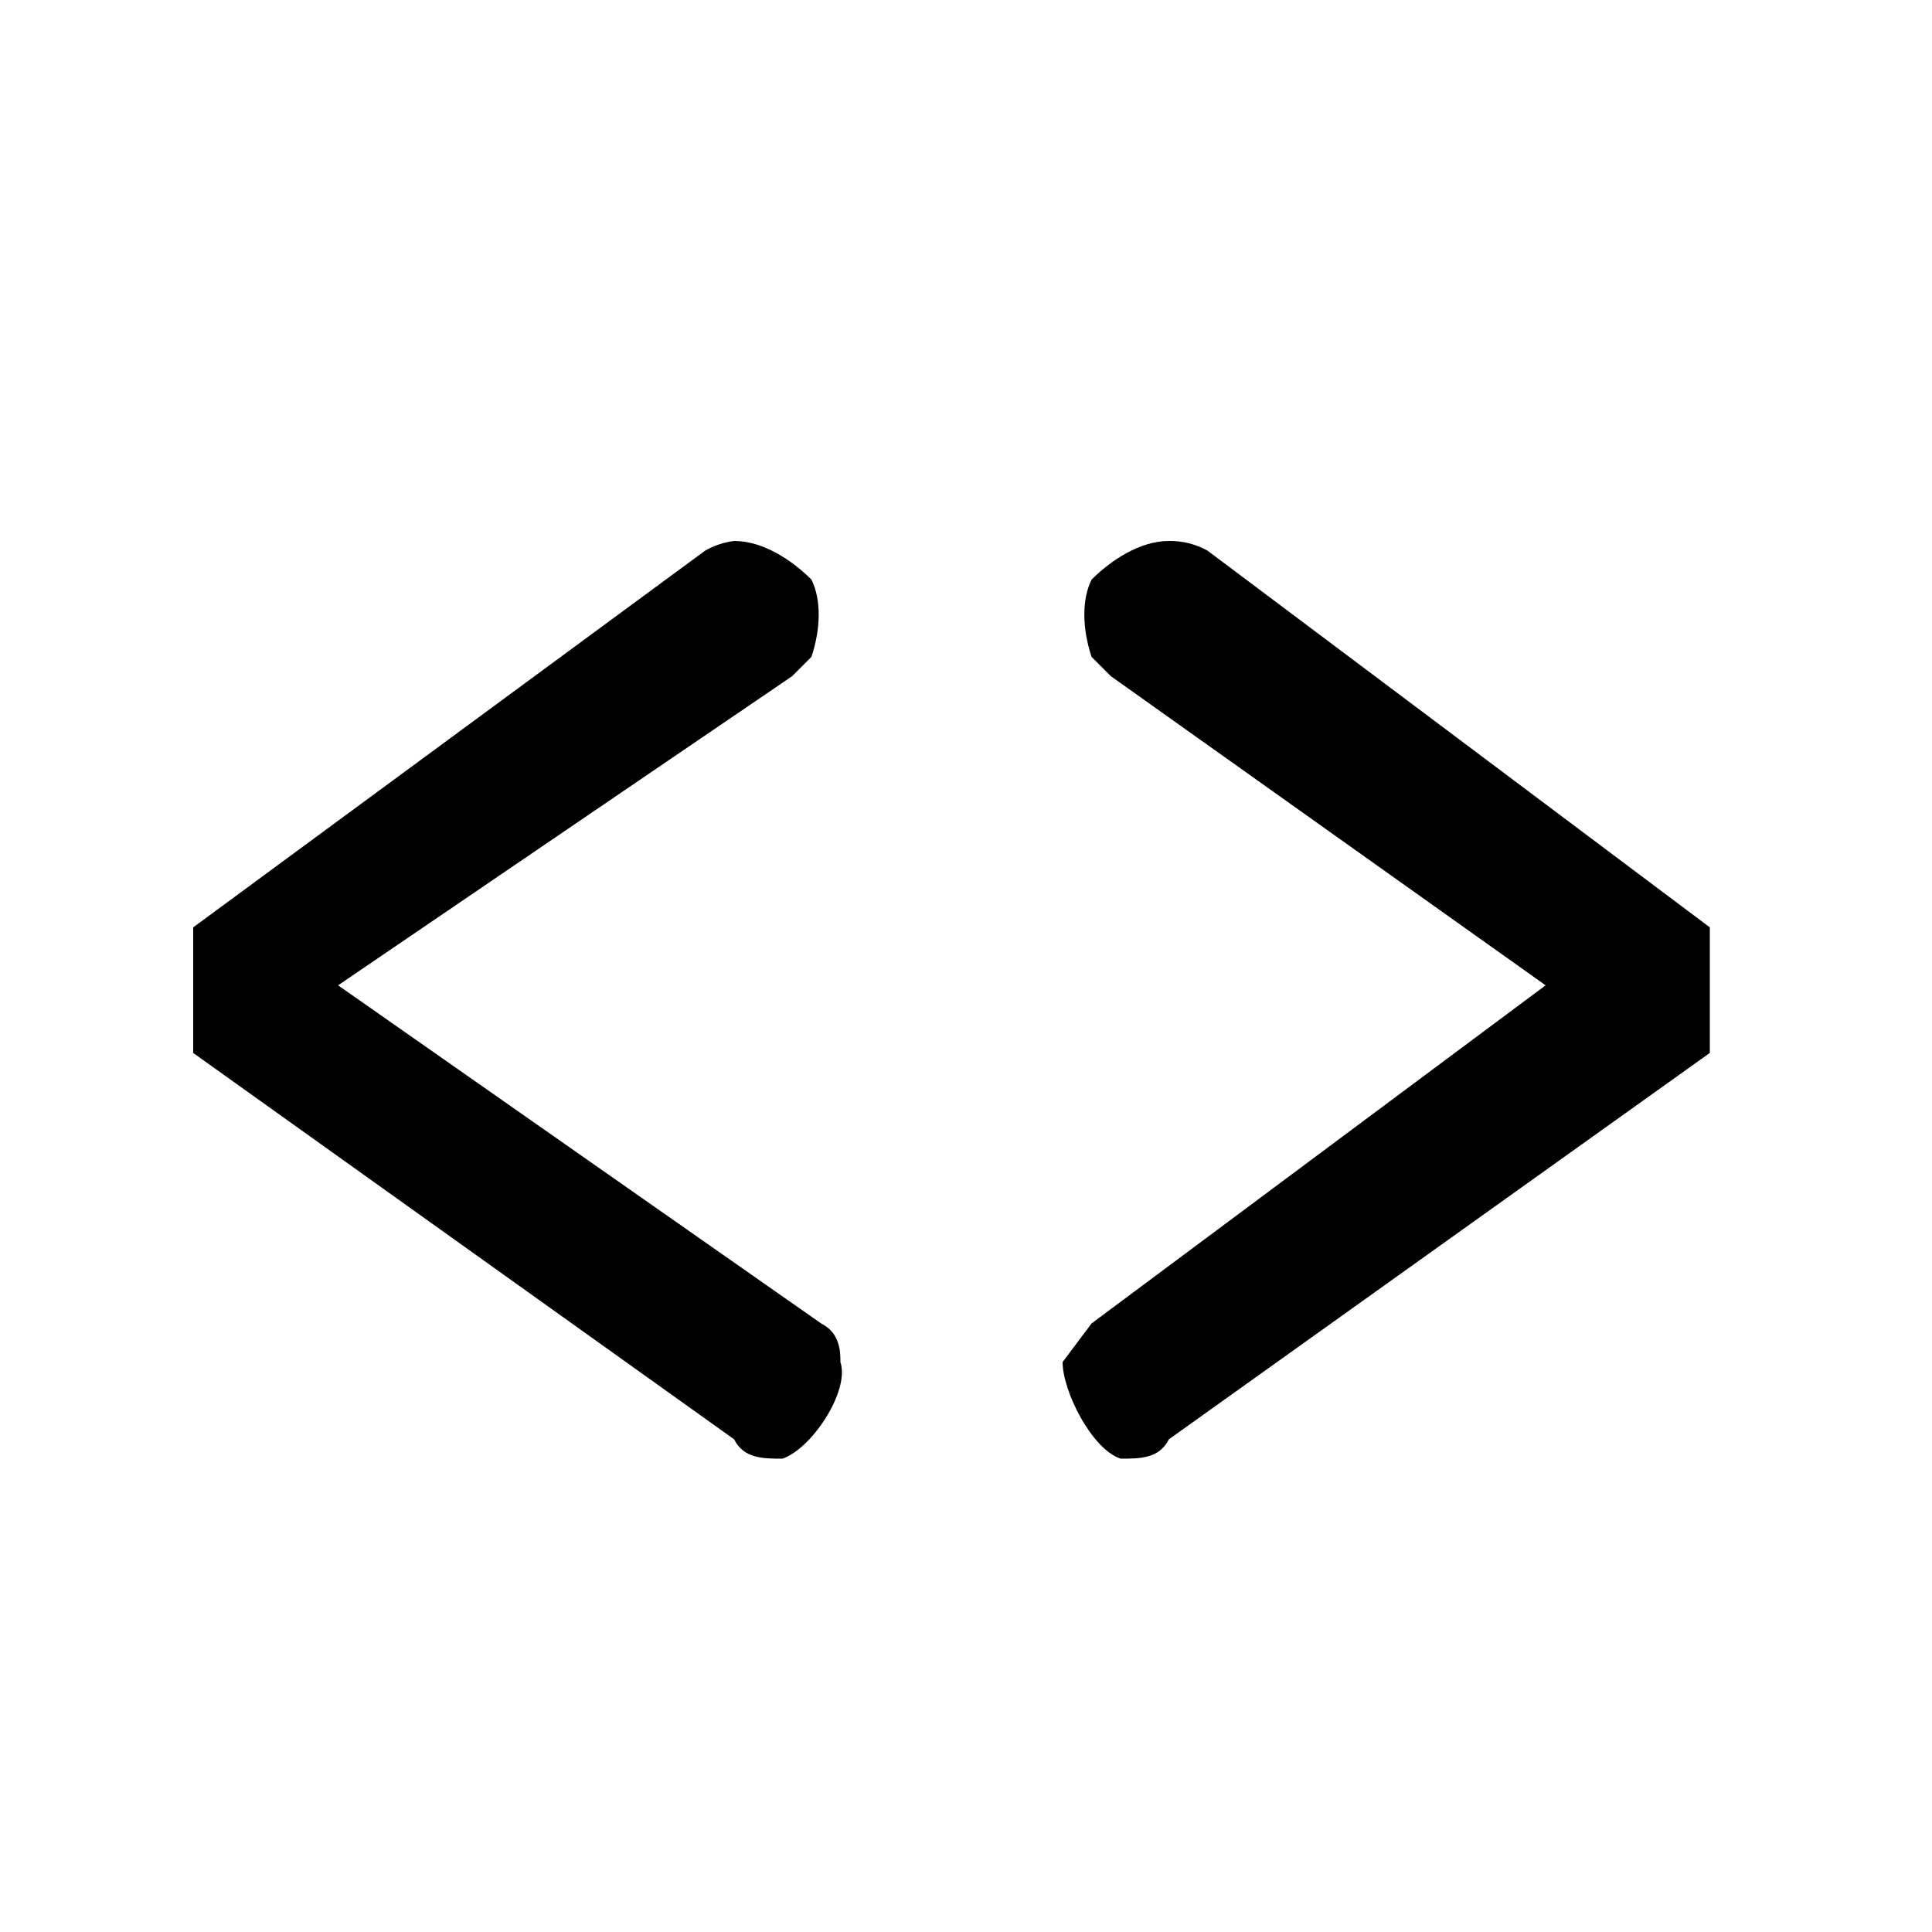
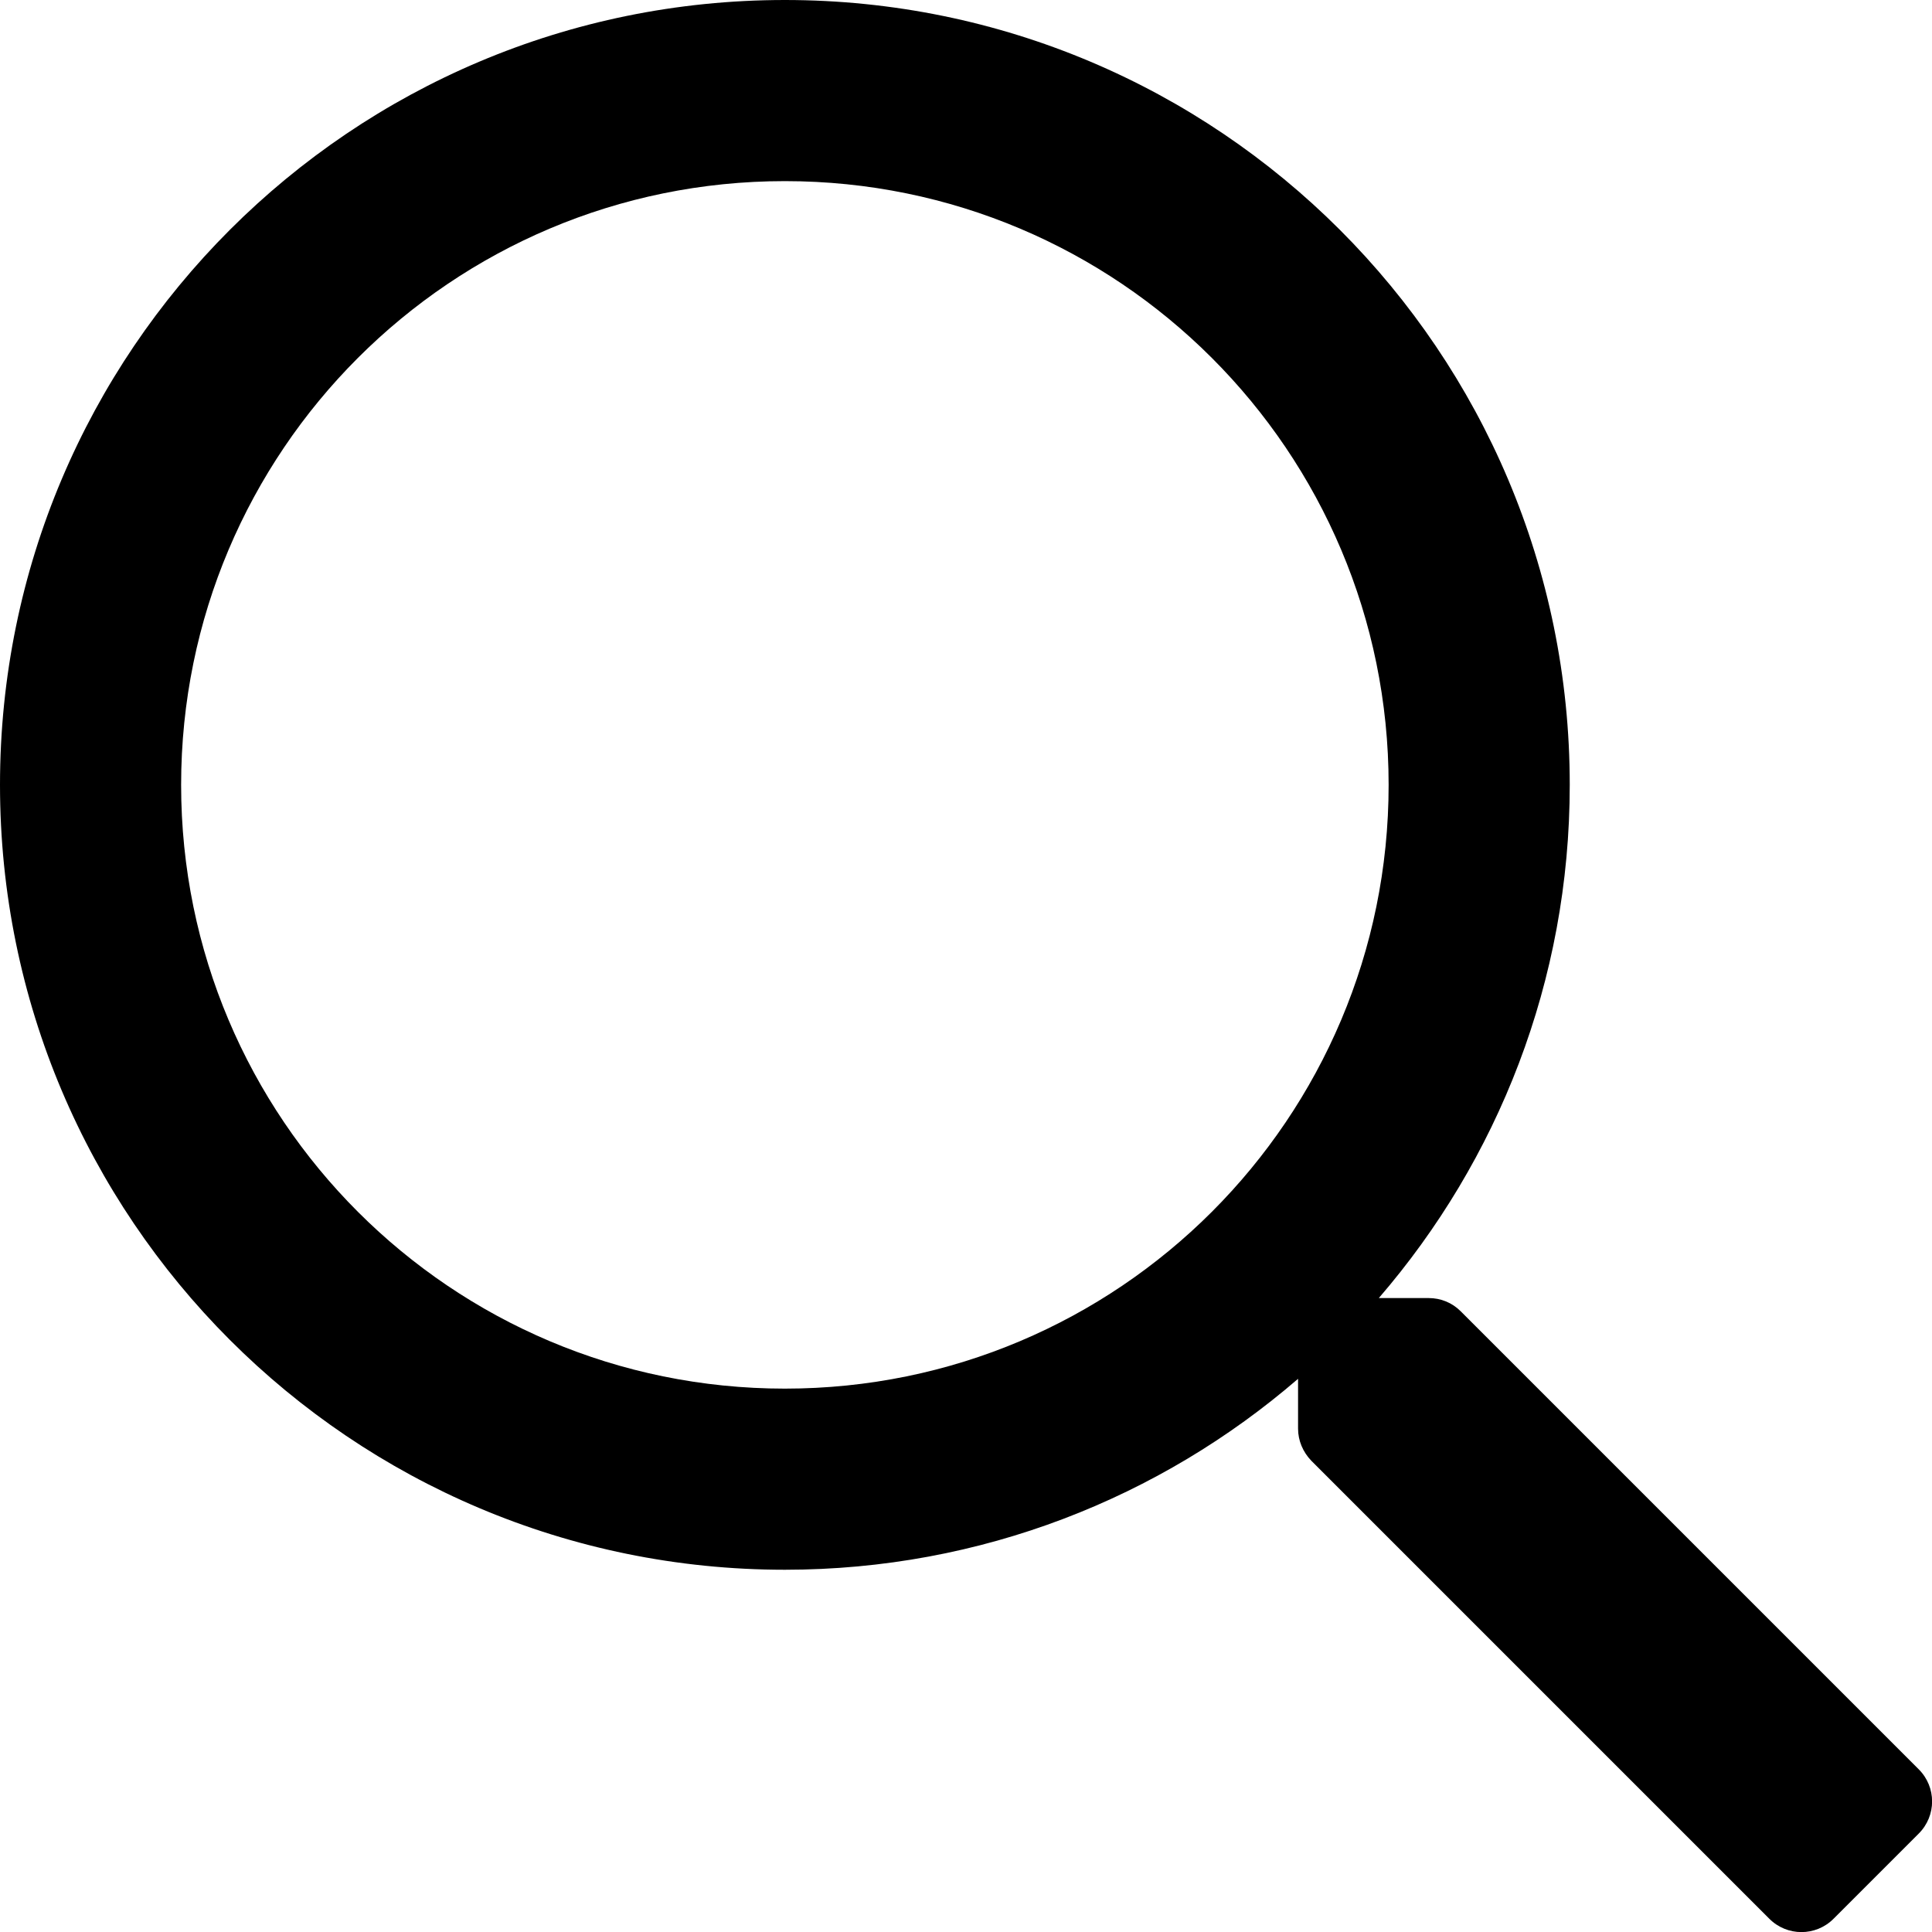
- <svg xmlns="http://www.w3.org/2000/svg" viewBox="0 0 20 20">
-   <path d="M12.5 5.7l5.2 3.9v1.3l-5.6 4c-.1.2-.3.2-.5.2-.3-.1-.6-.7-.6-1l.3-.4 4.7-3.5L11.5 7l-.2-.2c-.1-.3-.1-.6 0-.8.2-.2.5-.4.8-.4a.8.8 0 0 1 .4.1zm-5.2 0L2 9.6v1.3l5.6 4c.1.2.3.2.5.2.3-.1.7-.7.6-1 0-.1 0-.3-.2-.4l-5-3.5L8.2 7l.2-.2c.1-.3.1-.6 0-.8-.2-.2-.5-.4-.8-.4a.8.8 0 0 0-.3.1z" />
+ <svg xmlns="http://www.w3.org/2000/svg" aria-hidden="true" focusable="false" data-prefix="far" data-icon="search" class="svg-inline--fa fa-search fa-w-16" role="img" viewBox="0 0 512 512">
+   <path fill="currentColor" d="M508.5 468.9L387.1 347.5c-2.3-2.3-5.3-3.5-8.5-3.5h-13.2c31.5-36.5 50.6-84 50.6-136C416 93.1 322.9 0 208 0S0 93.1 0 208s93.1 208 208 208c52 0 99.5-19.1 136-50.6v13.2c0 3.2 1.3 6.2 3.5 8.5l121.4 121.4c4.7 4.7 12.3 4.7 17 0l22.6-22.6c4.7-4.7 4.7-12.3 0-17zM208 368c-88.4 0-160-71.6-160-160S119.6 48 208 48s160 71.6 160 160-71.6 160-160 160z" />
</svg>
